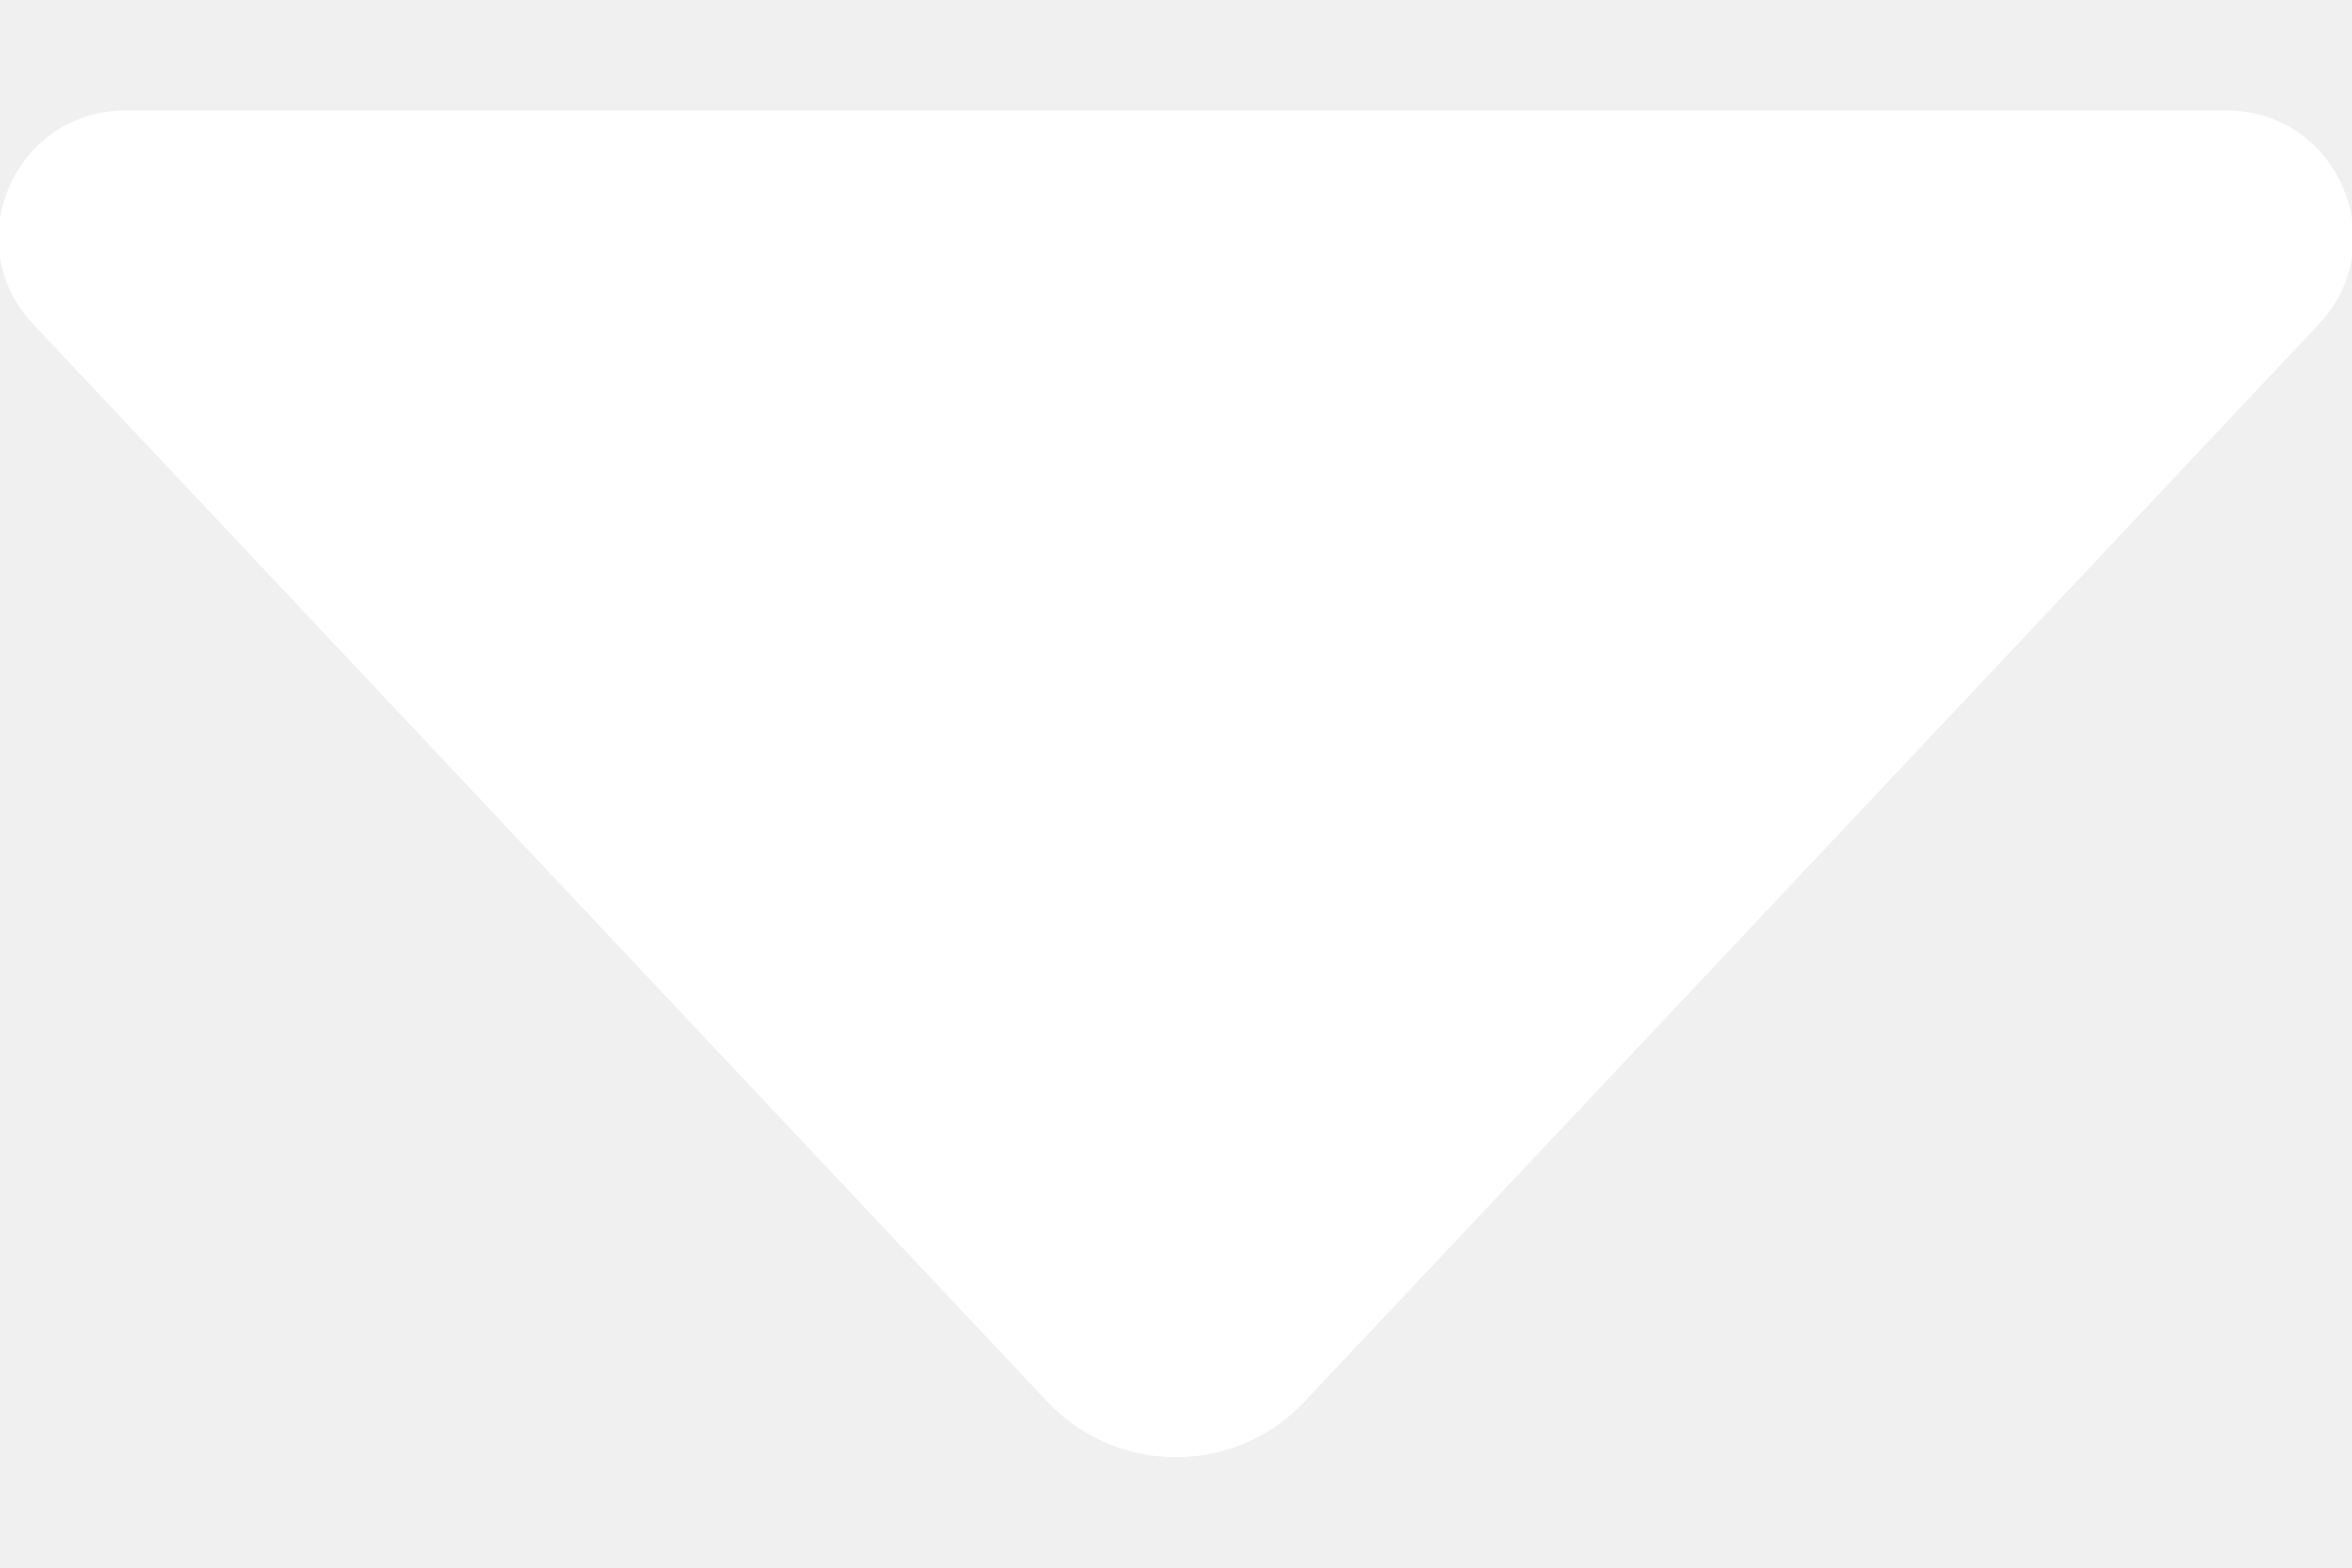
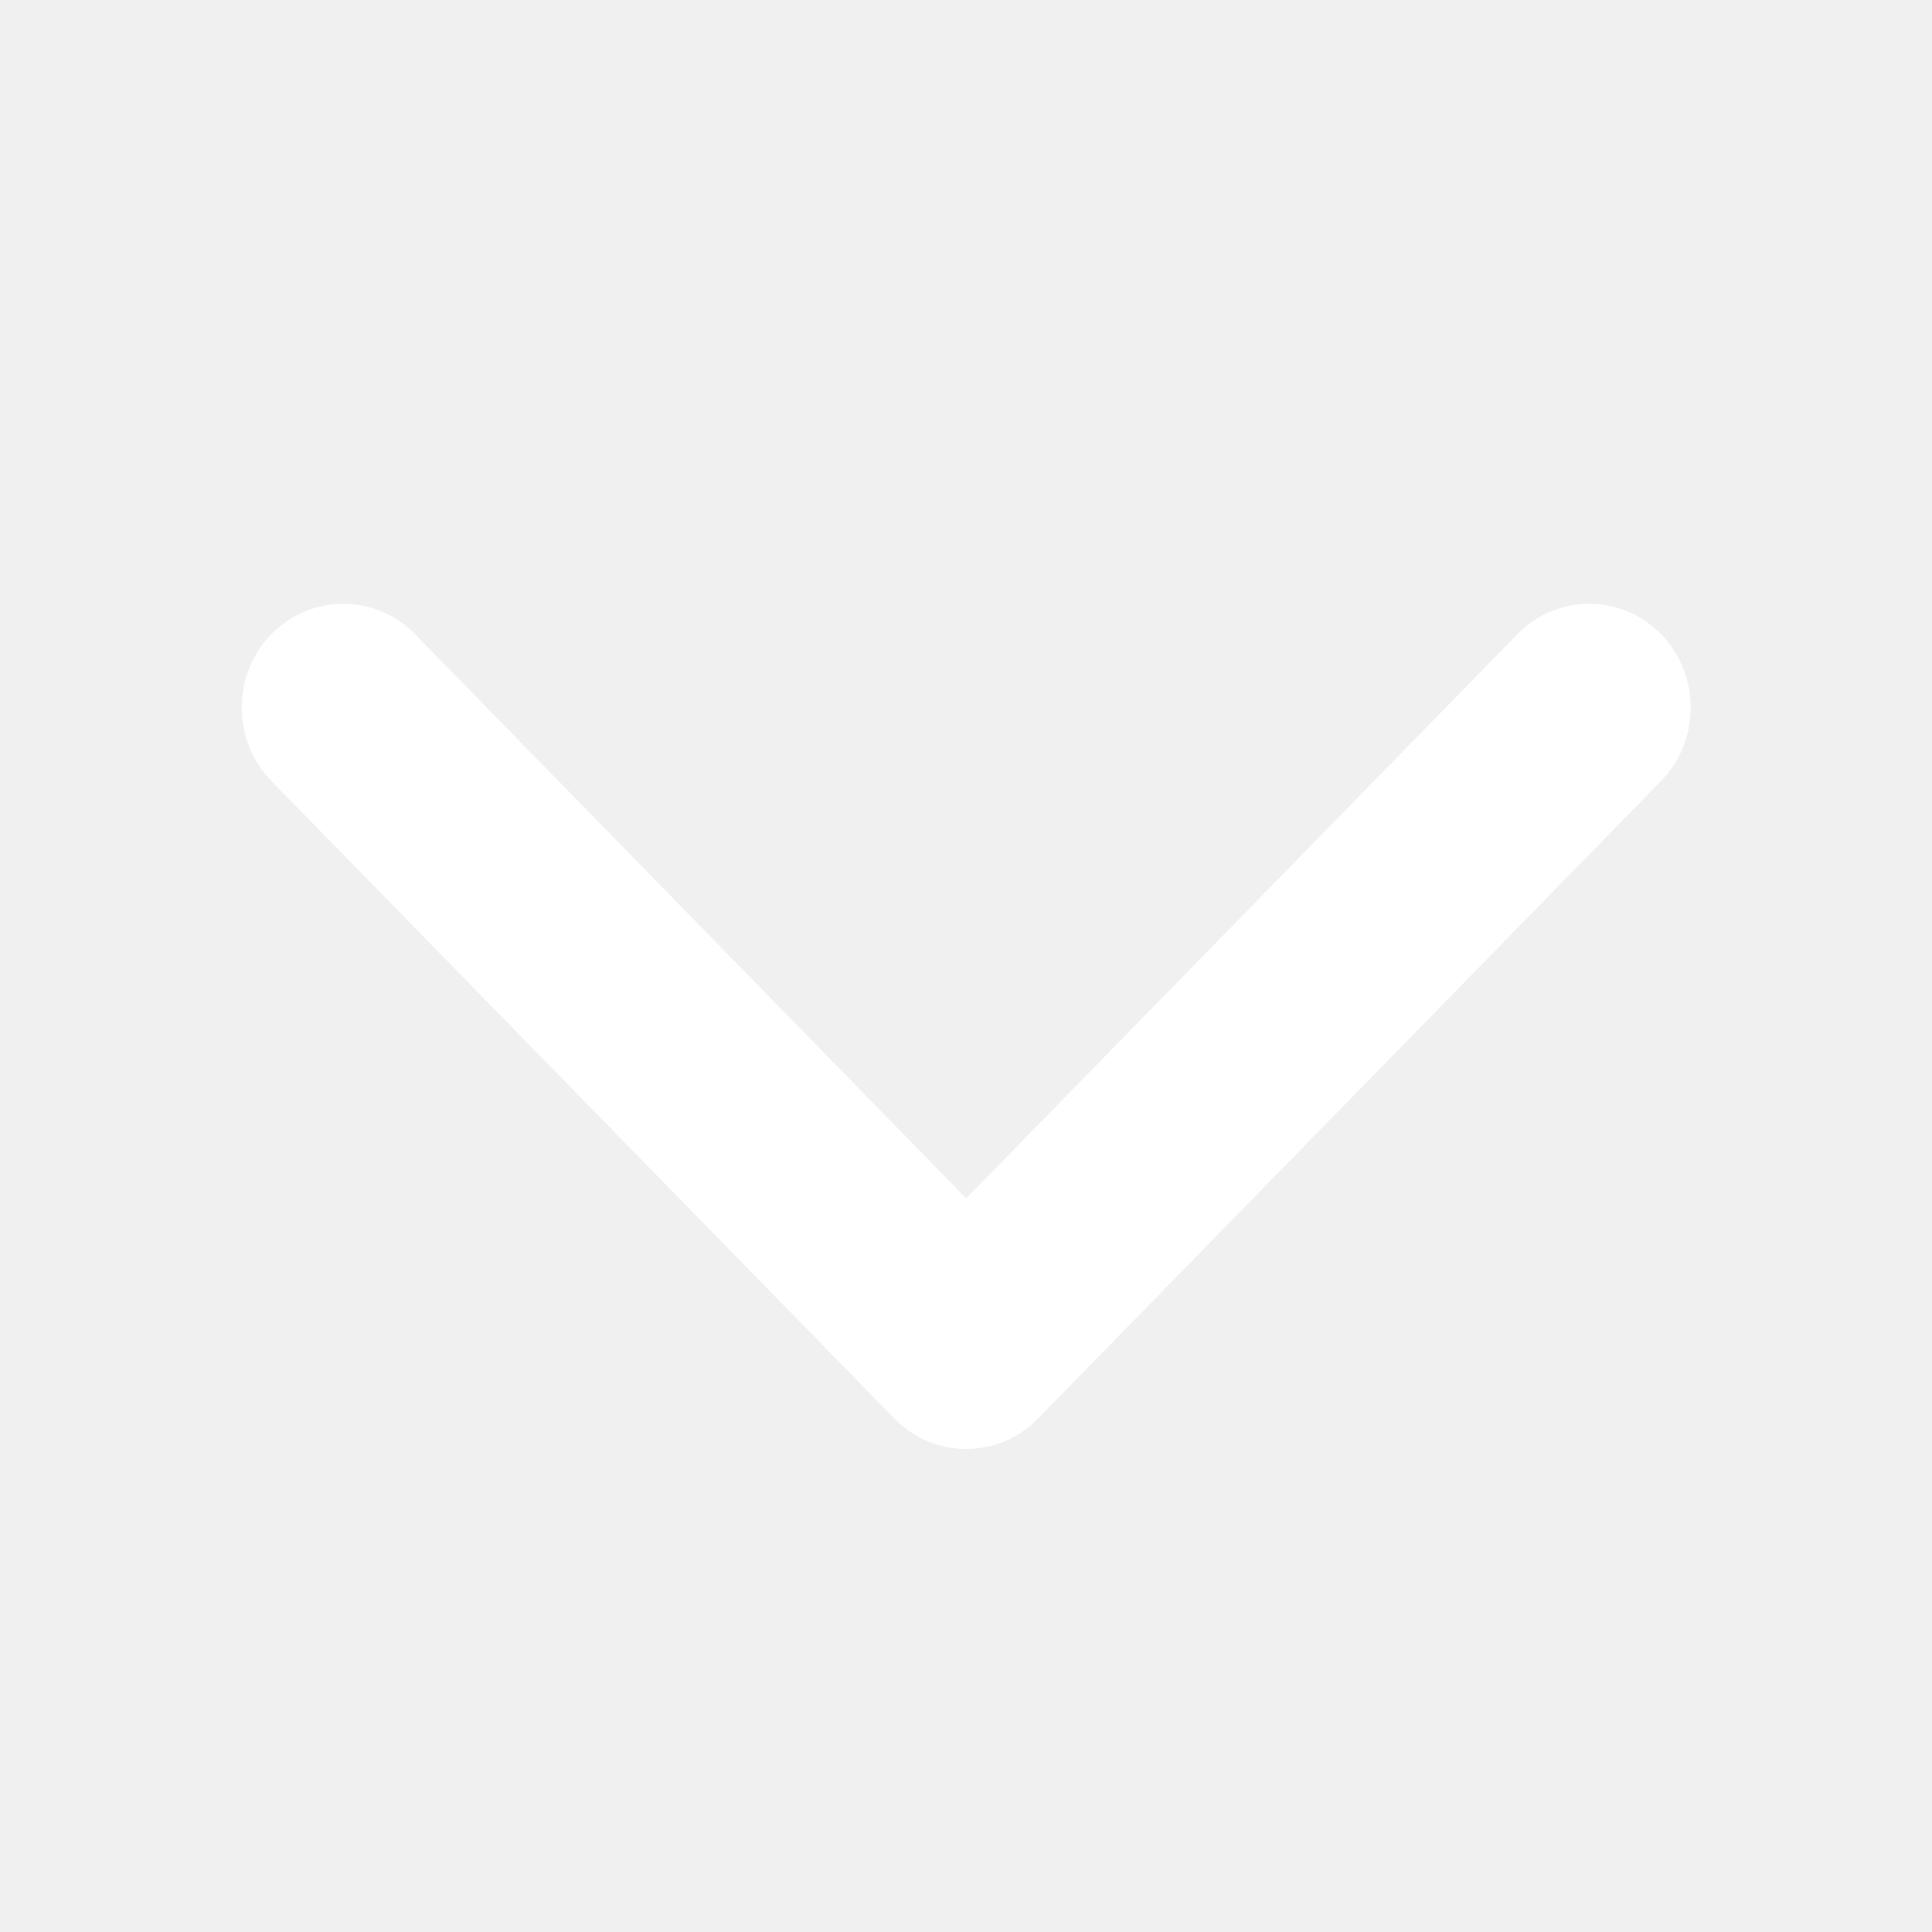
- <svg xmlns="http://www.w3.org/2000/svg" width="12" height="8" viewBox="0 0 14 8" fill="none">
-   <path d="M13.802 1.264L7.765 7.678C7.667 7.783 7.549 7.866 7.417 7.923C7.285 7.98 7.143 8.009 7 8.009C6.857 8.009 6.715 7.98 6.583 7.923C6.451 7.866 6.333 7.783 6.234 7.678L0.198 1.264C-0.256 0.782 0.086 -0.009 0.748 -0.009H13.252C13.914 -0.009 14.255 0.782 13.802 1.264Z" fill="white" />
+ <svg xmlns="http://www.w3.org/2000/svg" width="18" height="18" viewBox="0 0 18 18" fill="none">
+   <path d="M9.002 13.5C8.76 13.5 8.518 13.405 8.334 13.217L2.529 7.277C2.16 6.899 2.16 6.286 2.529 5.908C2.898 5.531 3.497 5.531 3.866 5.908L9.002 11.165L14.138 5.908C14.507 5.531 15.106 5.531 15.475 5.908C15.844 6.286 15.844 6.899 15.475 7.277L9.67 13.217C9.486 13.406 9.244 13.5 9.002 13.5Z" fill="white" />
</svg>
